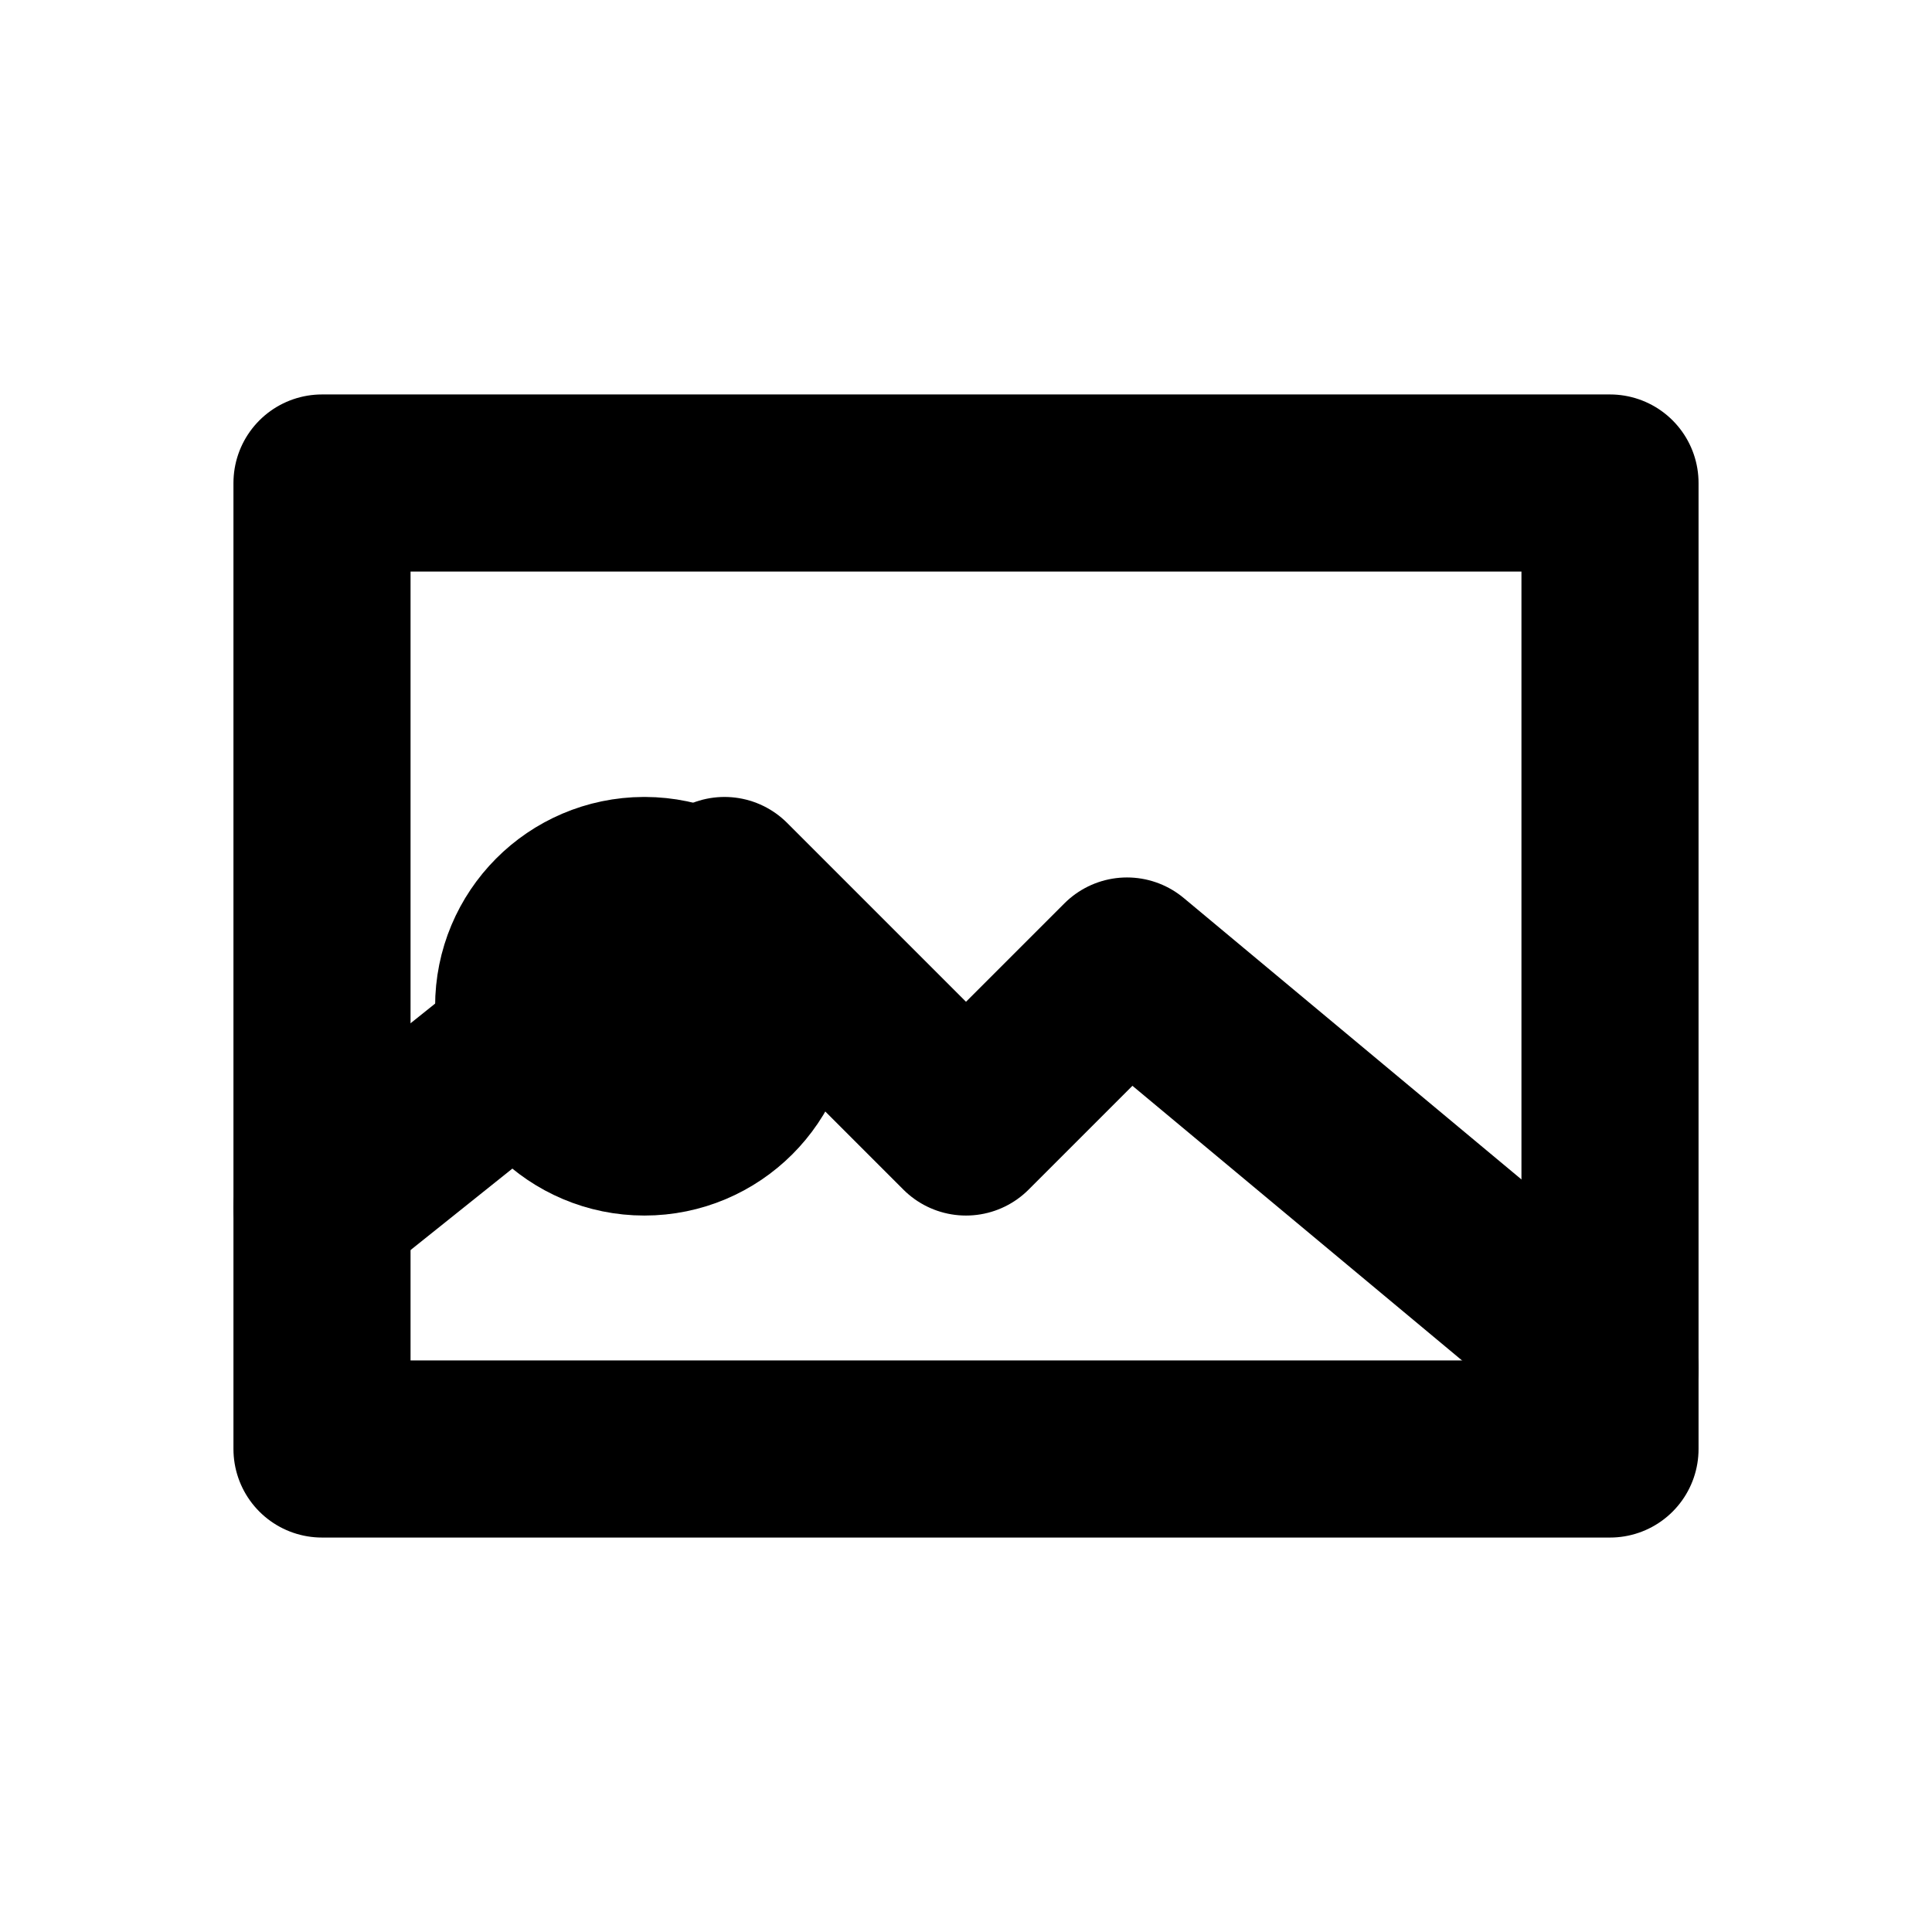
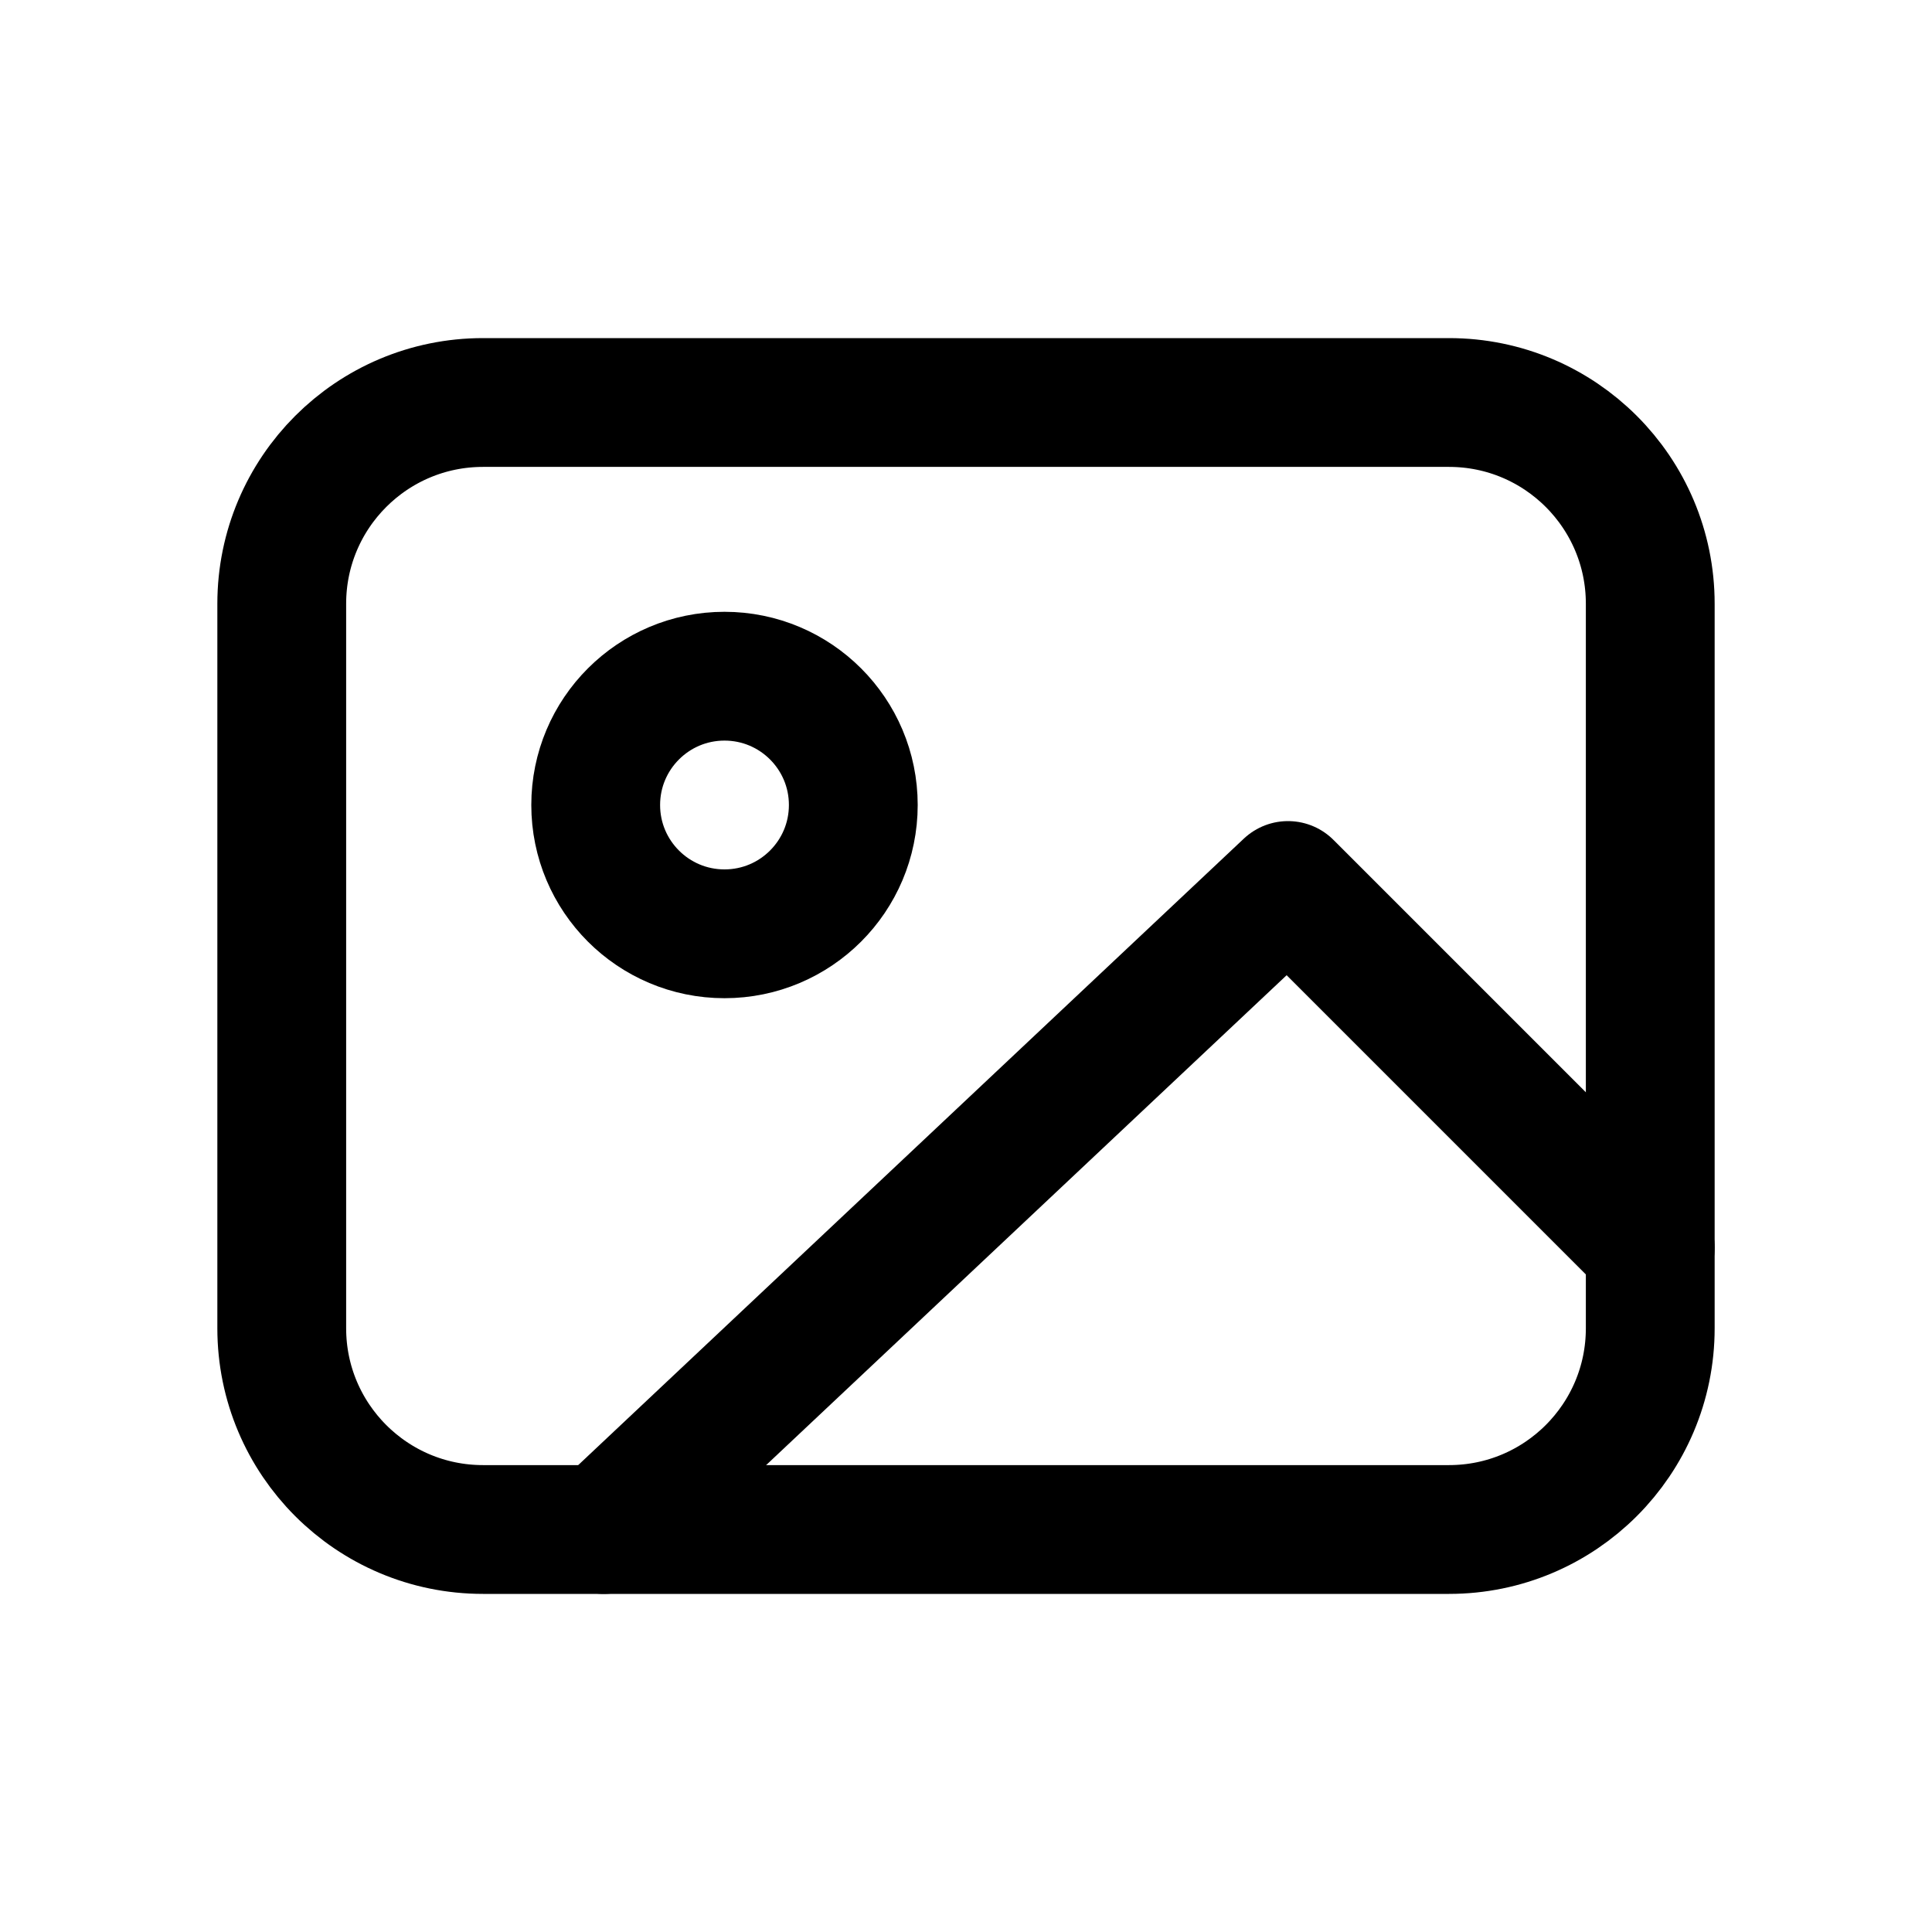
- <svg xmlns="http://www.w3.org/2000/svg" viewBox="0 0 24 24" fill="none" stroke="currentColor" stroke-width="2.2" stroke-linecap="round" stroke-linejoin="round">
-   <path d="M4,6 h16 v12 h-16 z" />
-   <path d="M8,11 a1.5,1.5 0 1 0 0.01,0" />
-   <path d="M4,15 l5,-4 3,3 2,-2 6,5" />
+ <svg xmlns="http://www.w3.org/2000/svg" viewBox="0 0 24 24" width="24" height="24" fill="none" stroke="currentColor" stroke-width="1.6" stroke-linecap="round" stroke-linejoin="round">
+   <rect x="3.5" y="5" width="17" height="14" rx="2.5" />
+   <circle cx="9" cy="10" r="1.6" />
+   <path d="M20.5 15.5l-4.5-4.5-8.5 8" />
</svg>
